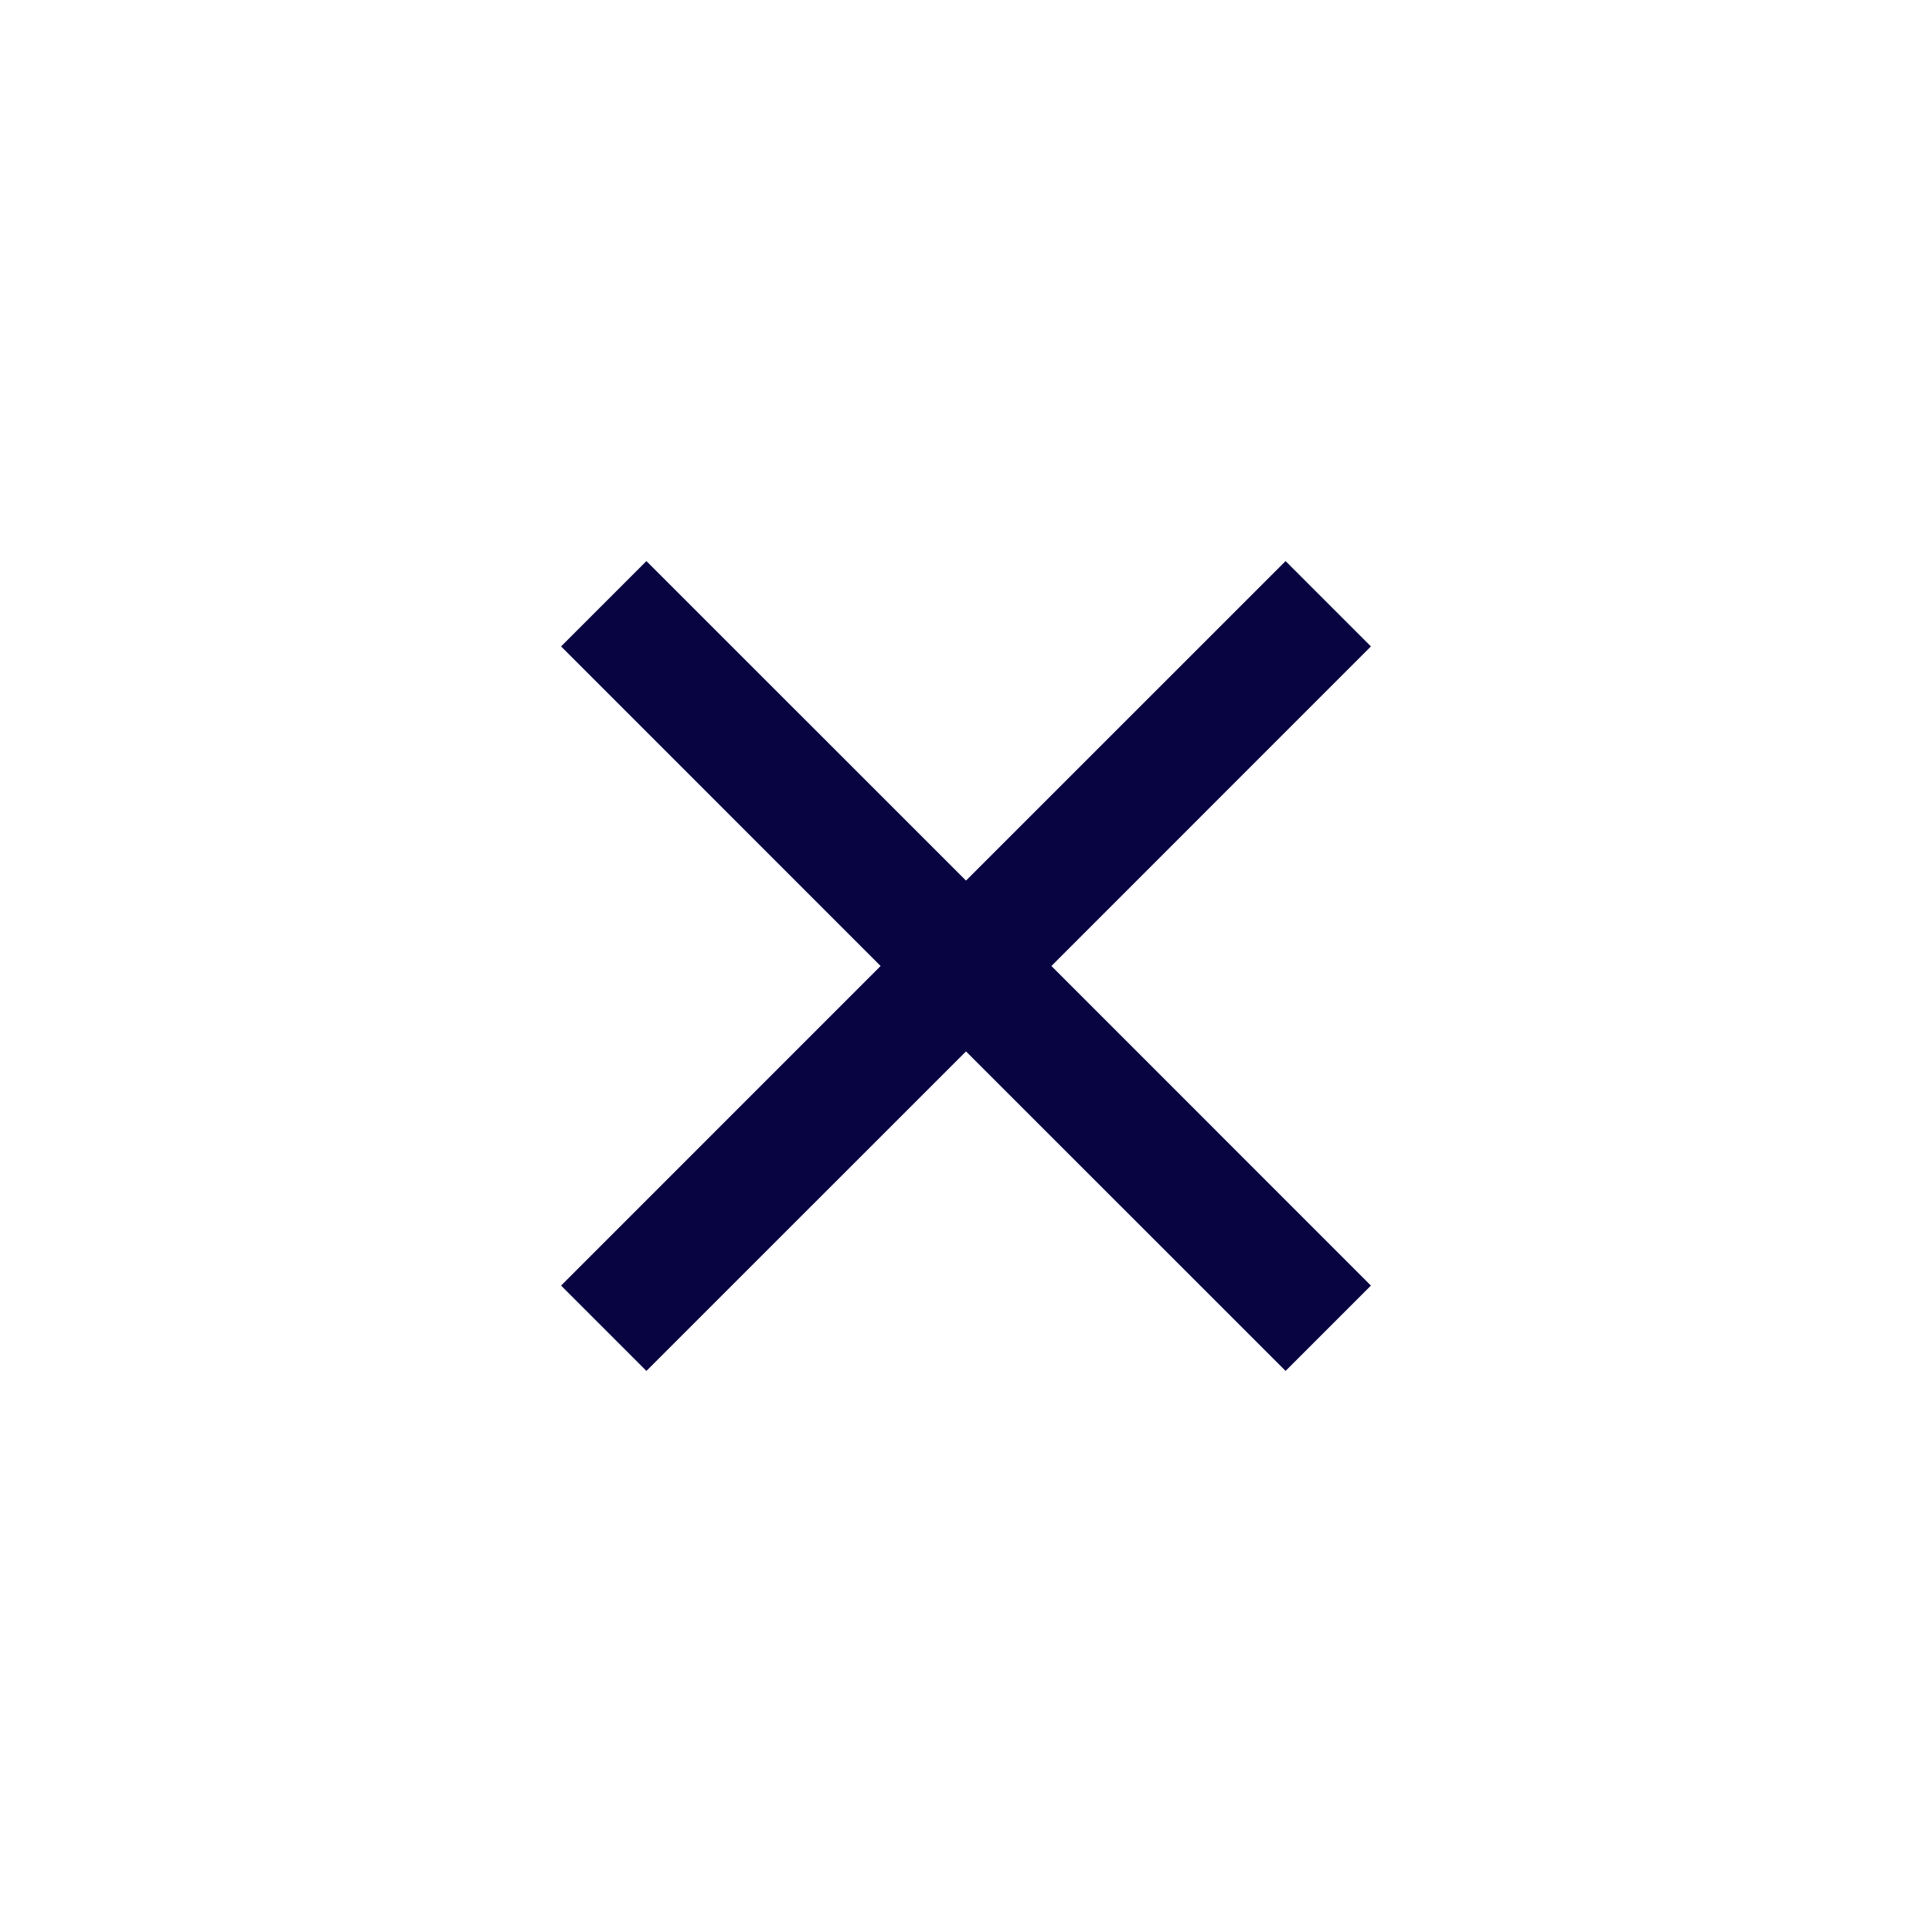
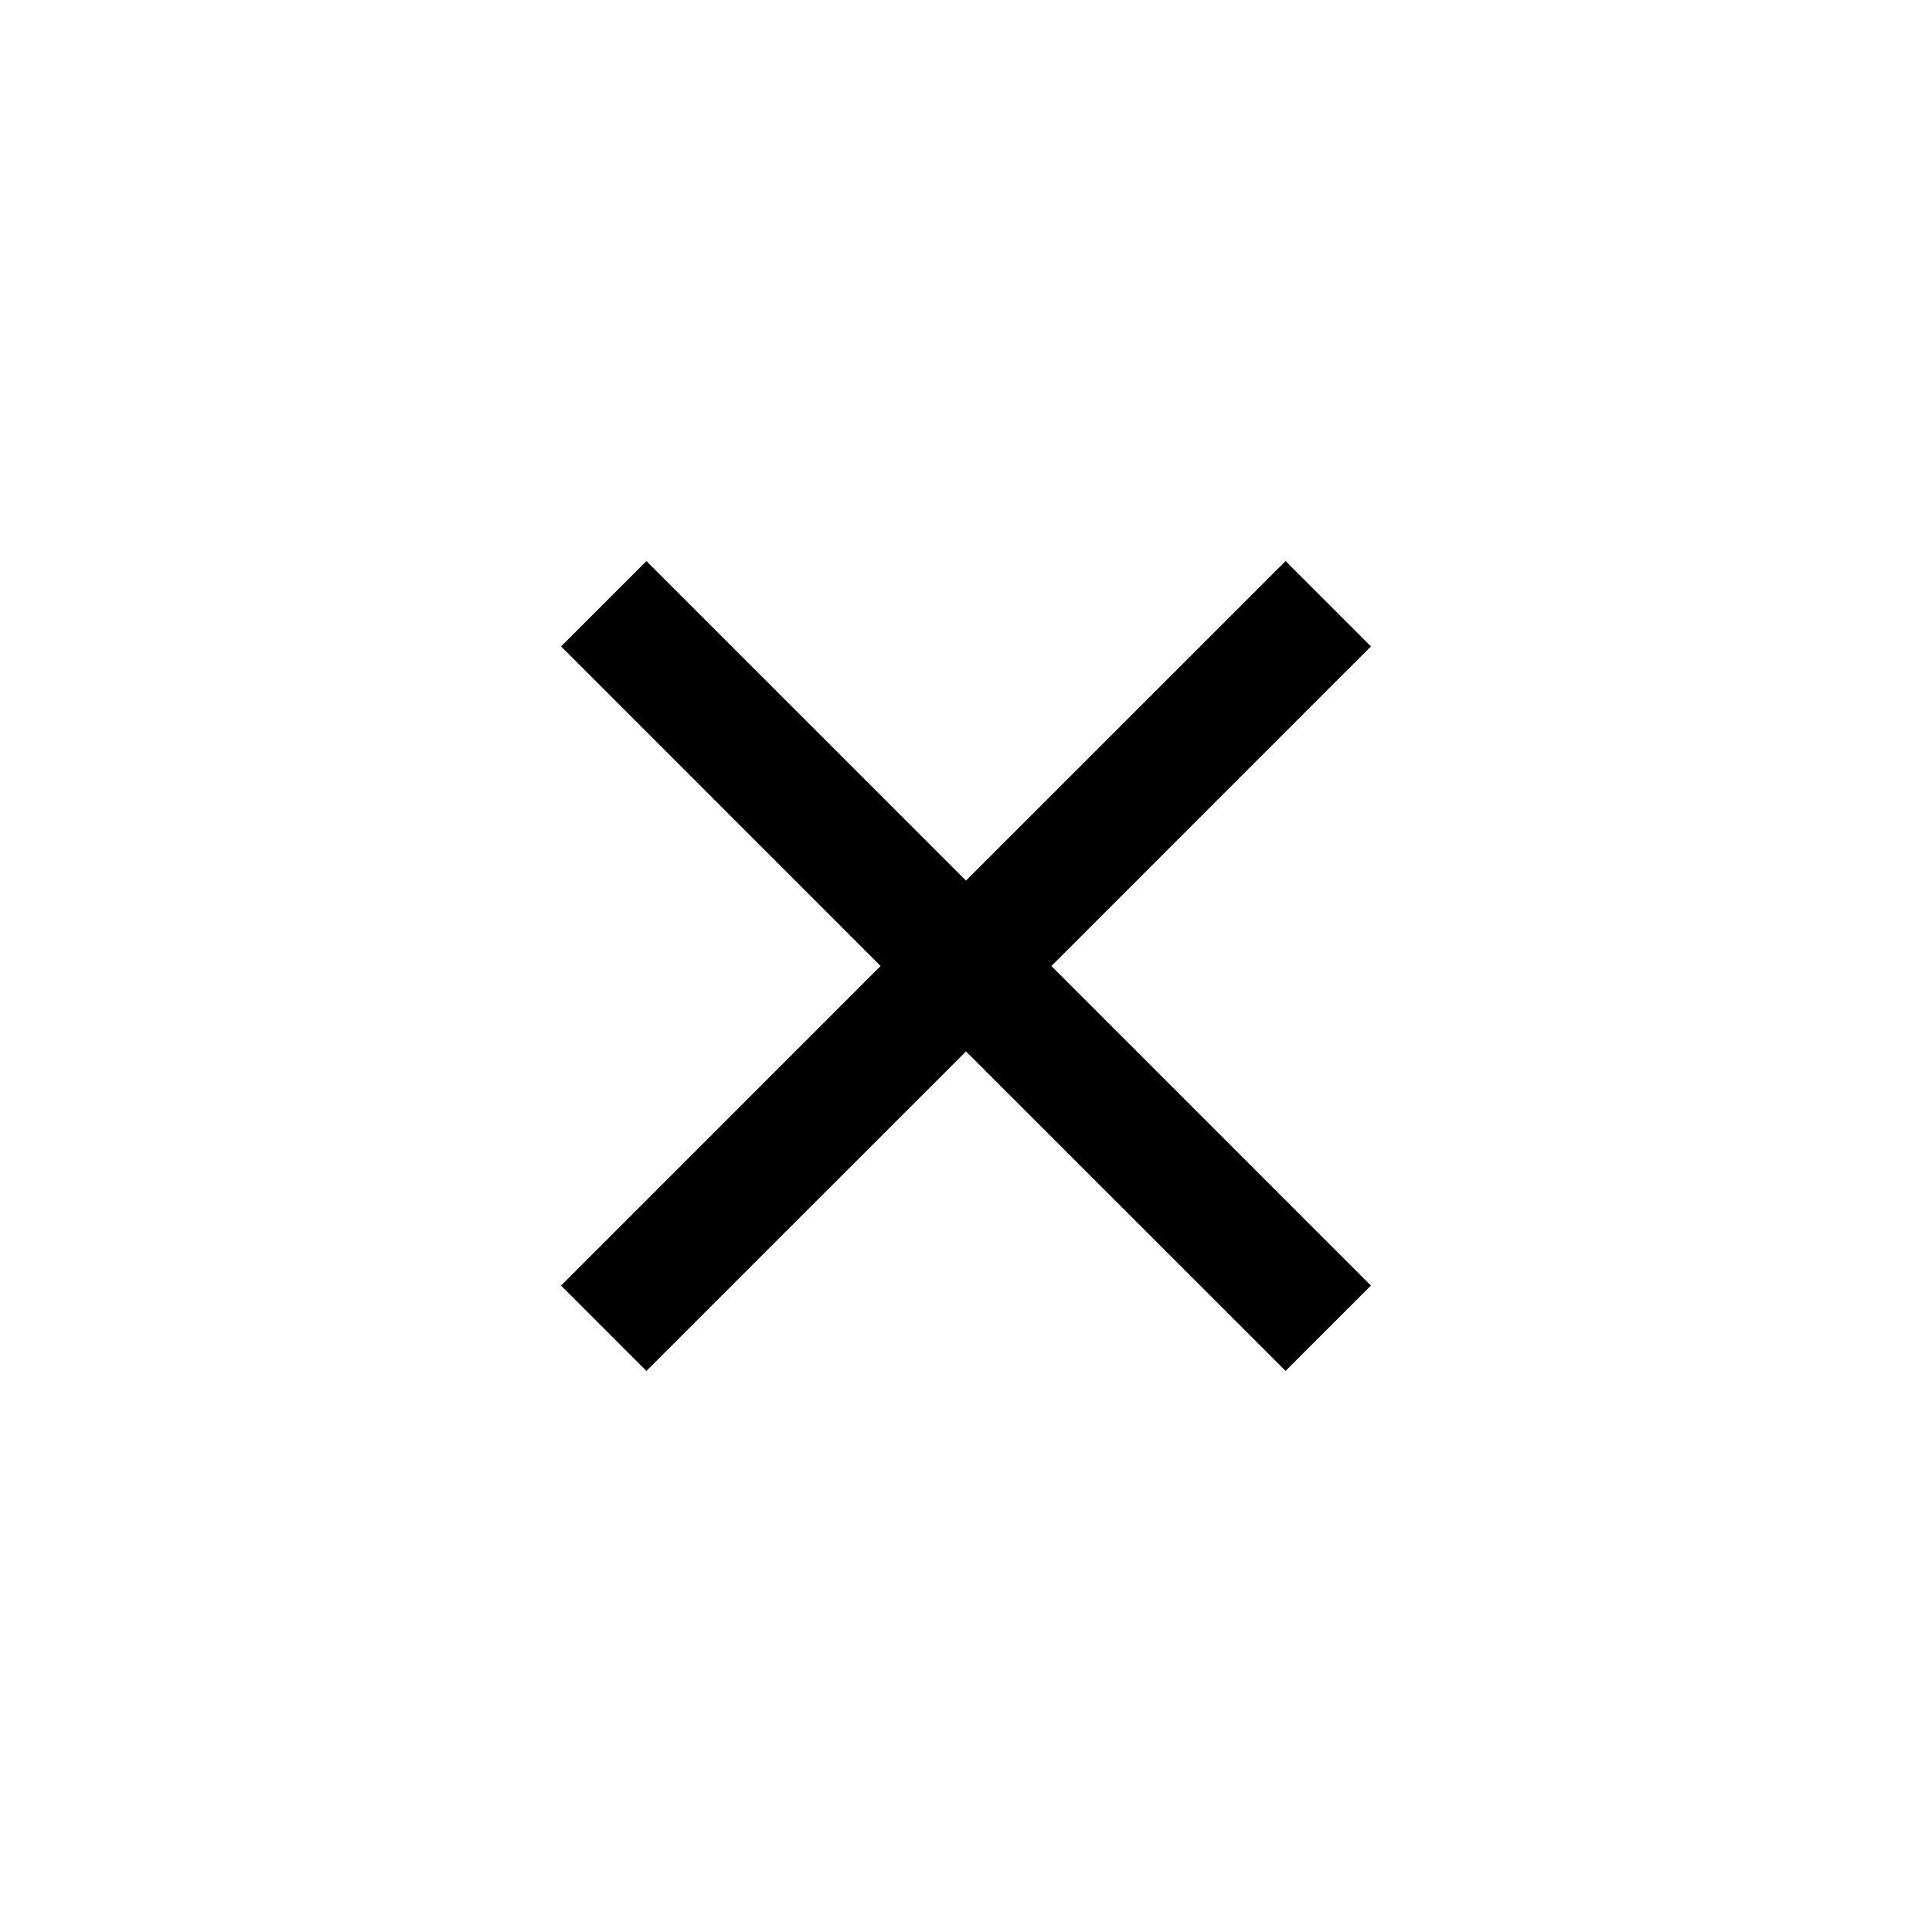
<svg xmlns="http://www.w3.org/2000/svg" width="800px" height="800px" viewBox="0 0 24 24" fill="none">
-   <path fill-rule="evenodd" clip-rule="evenodd" d="M10.939 12L6.97 15.97L8.03 17.03L12 13.061L15.97 17.03L17.03 15.97L13.061 12L17.03 8.03L15.97 6.97L12 10.939L8.03 6.97L6.97 8.03L10.939 12Z" fill="#080341" />
+   <path fill-rule="evenodd" clip-rule="evenodd" d="M10.939 12L6.97 15.97L8.03 17.03L12 13.061L15.97 17.03L17.03 15.97L13.061 12L17.03 8.03L15.97 6.97L12 10.939L8.03 6.97L6.97 8.03L10.939 12Z" fill="#000" />
</svg>
